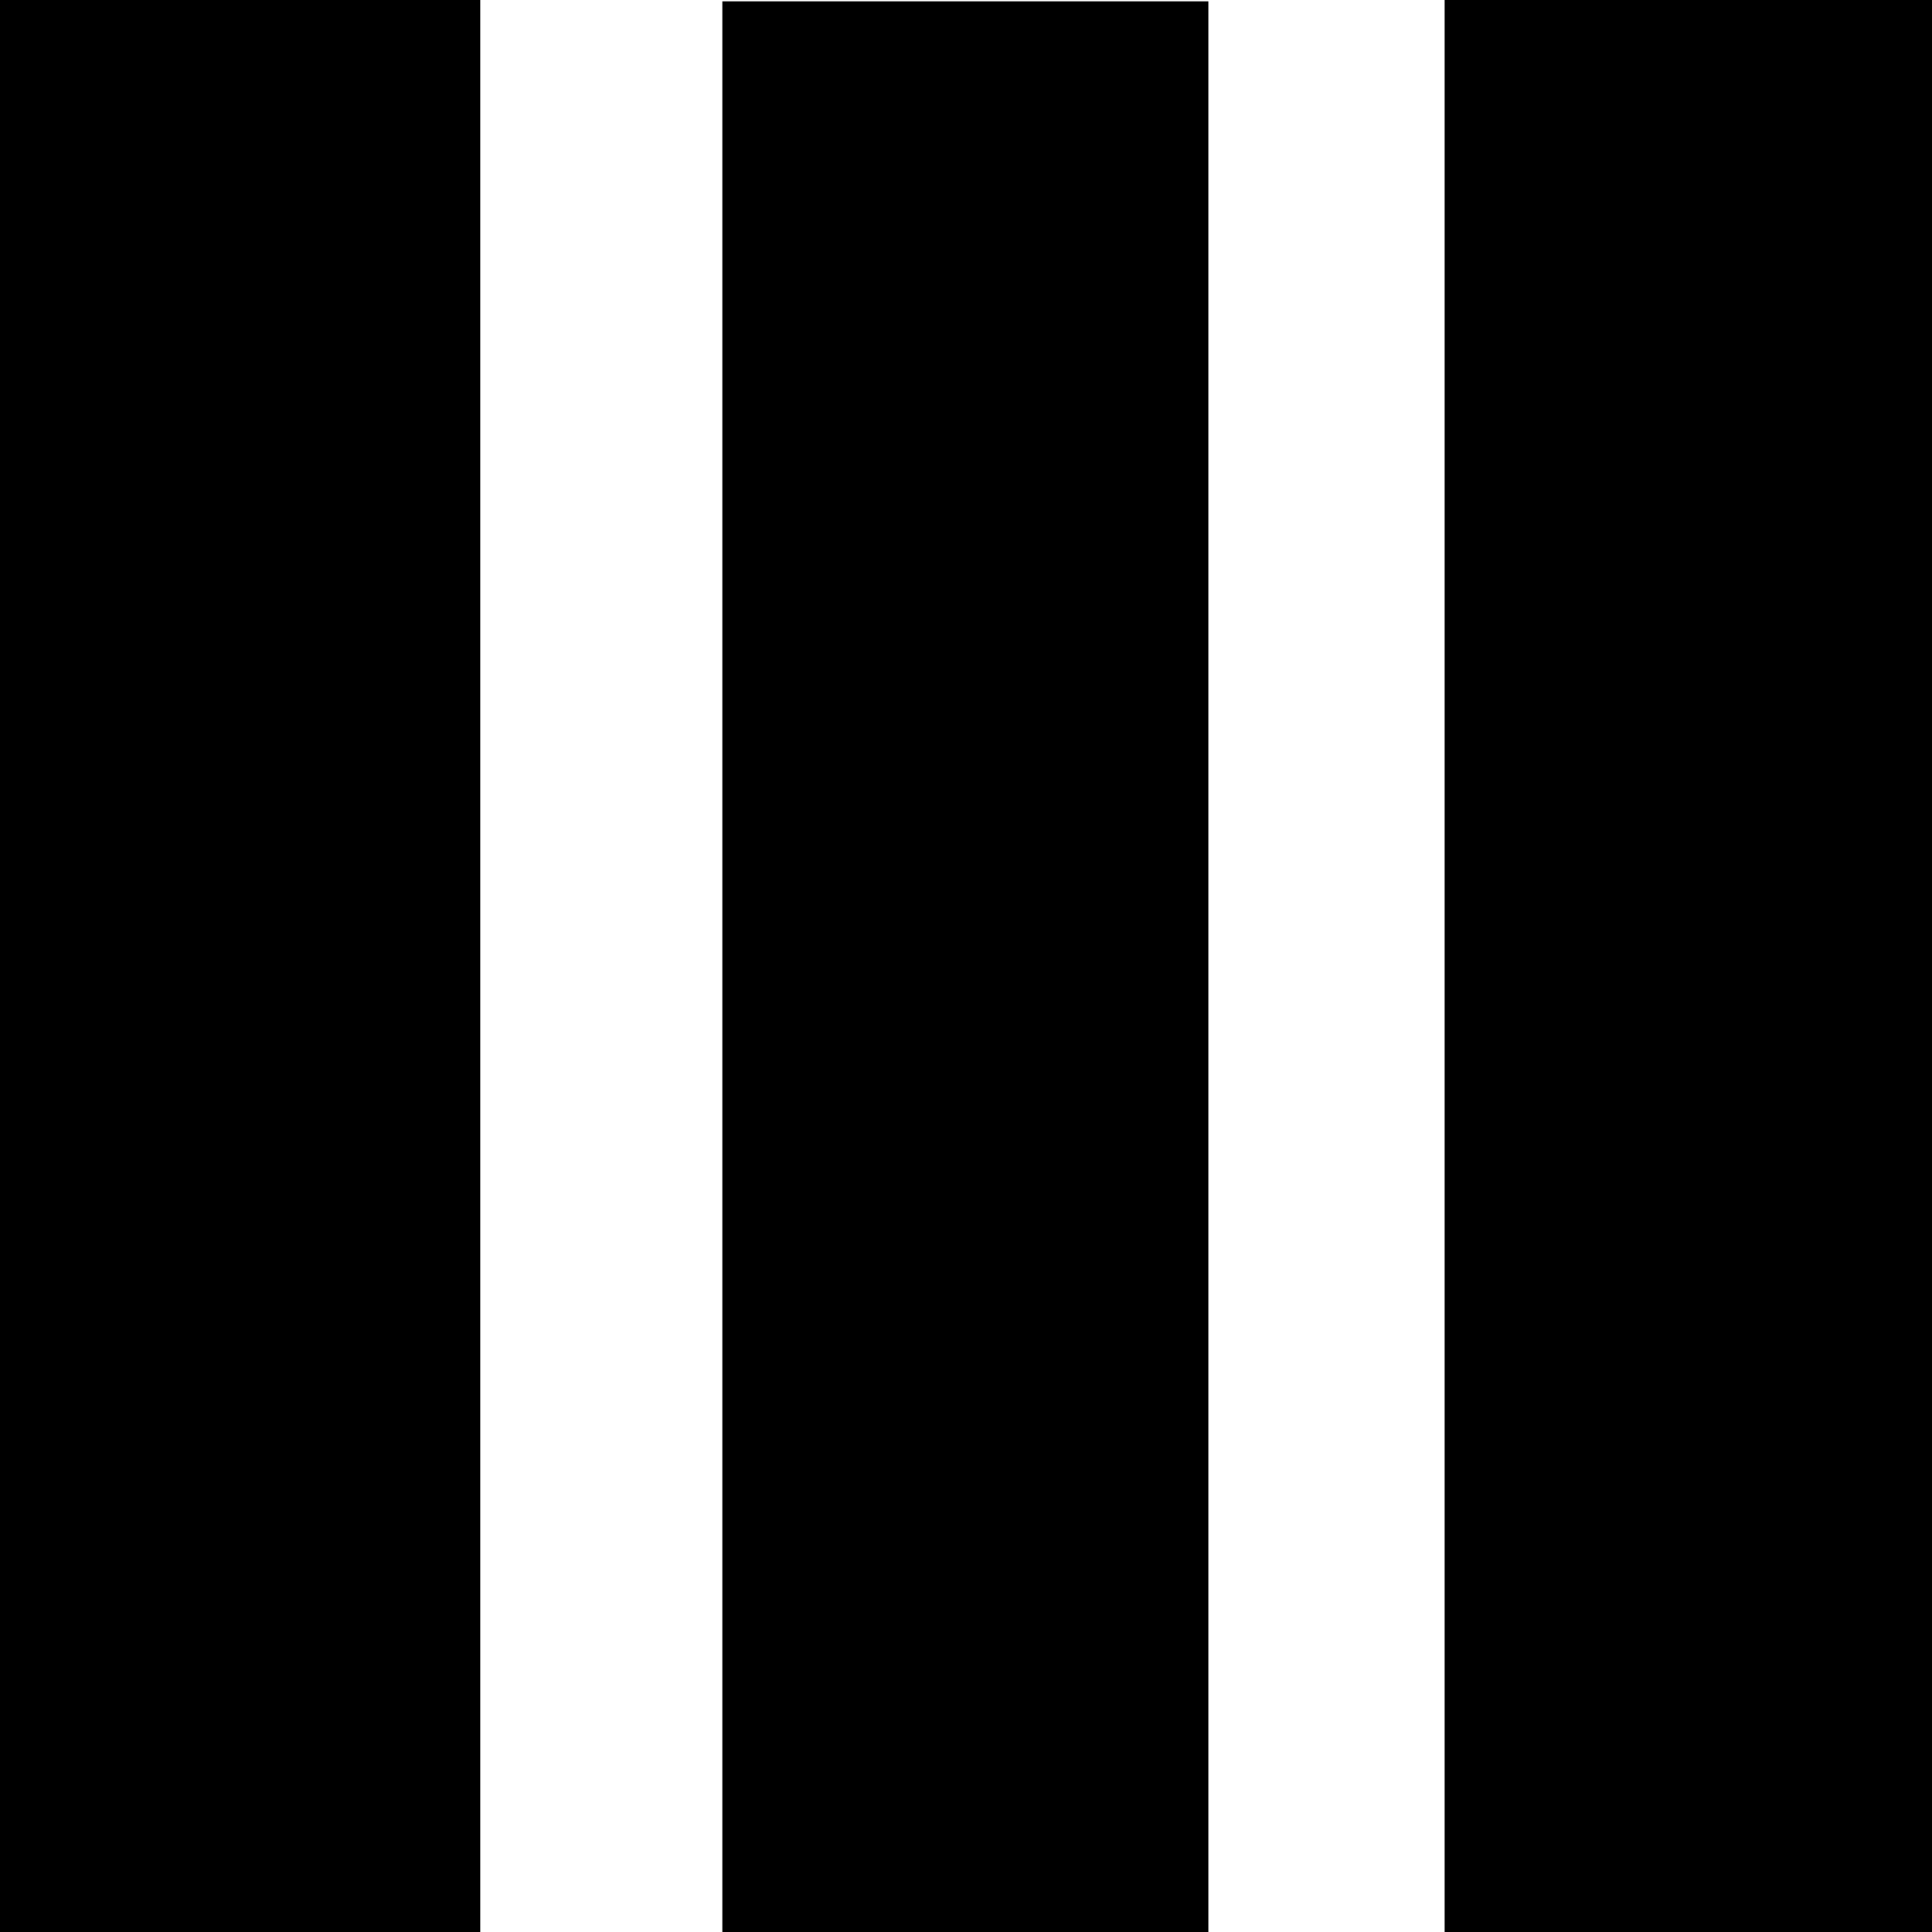
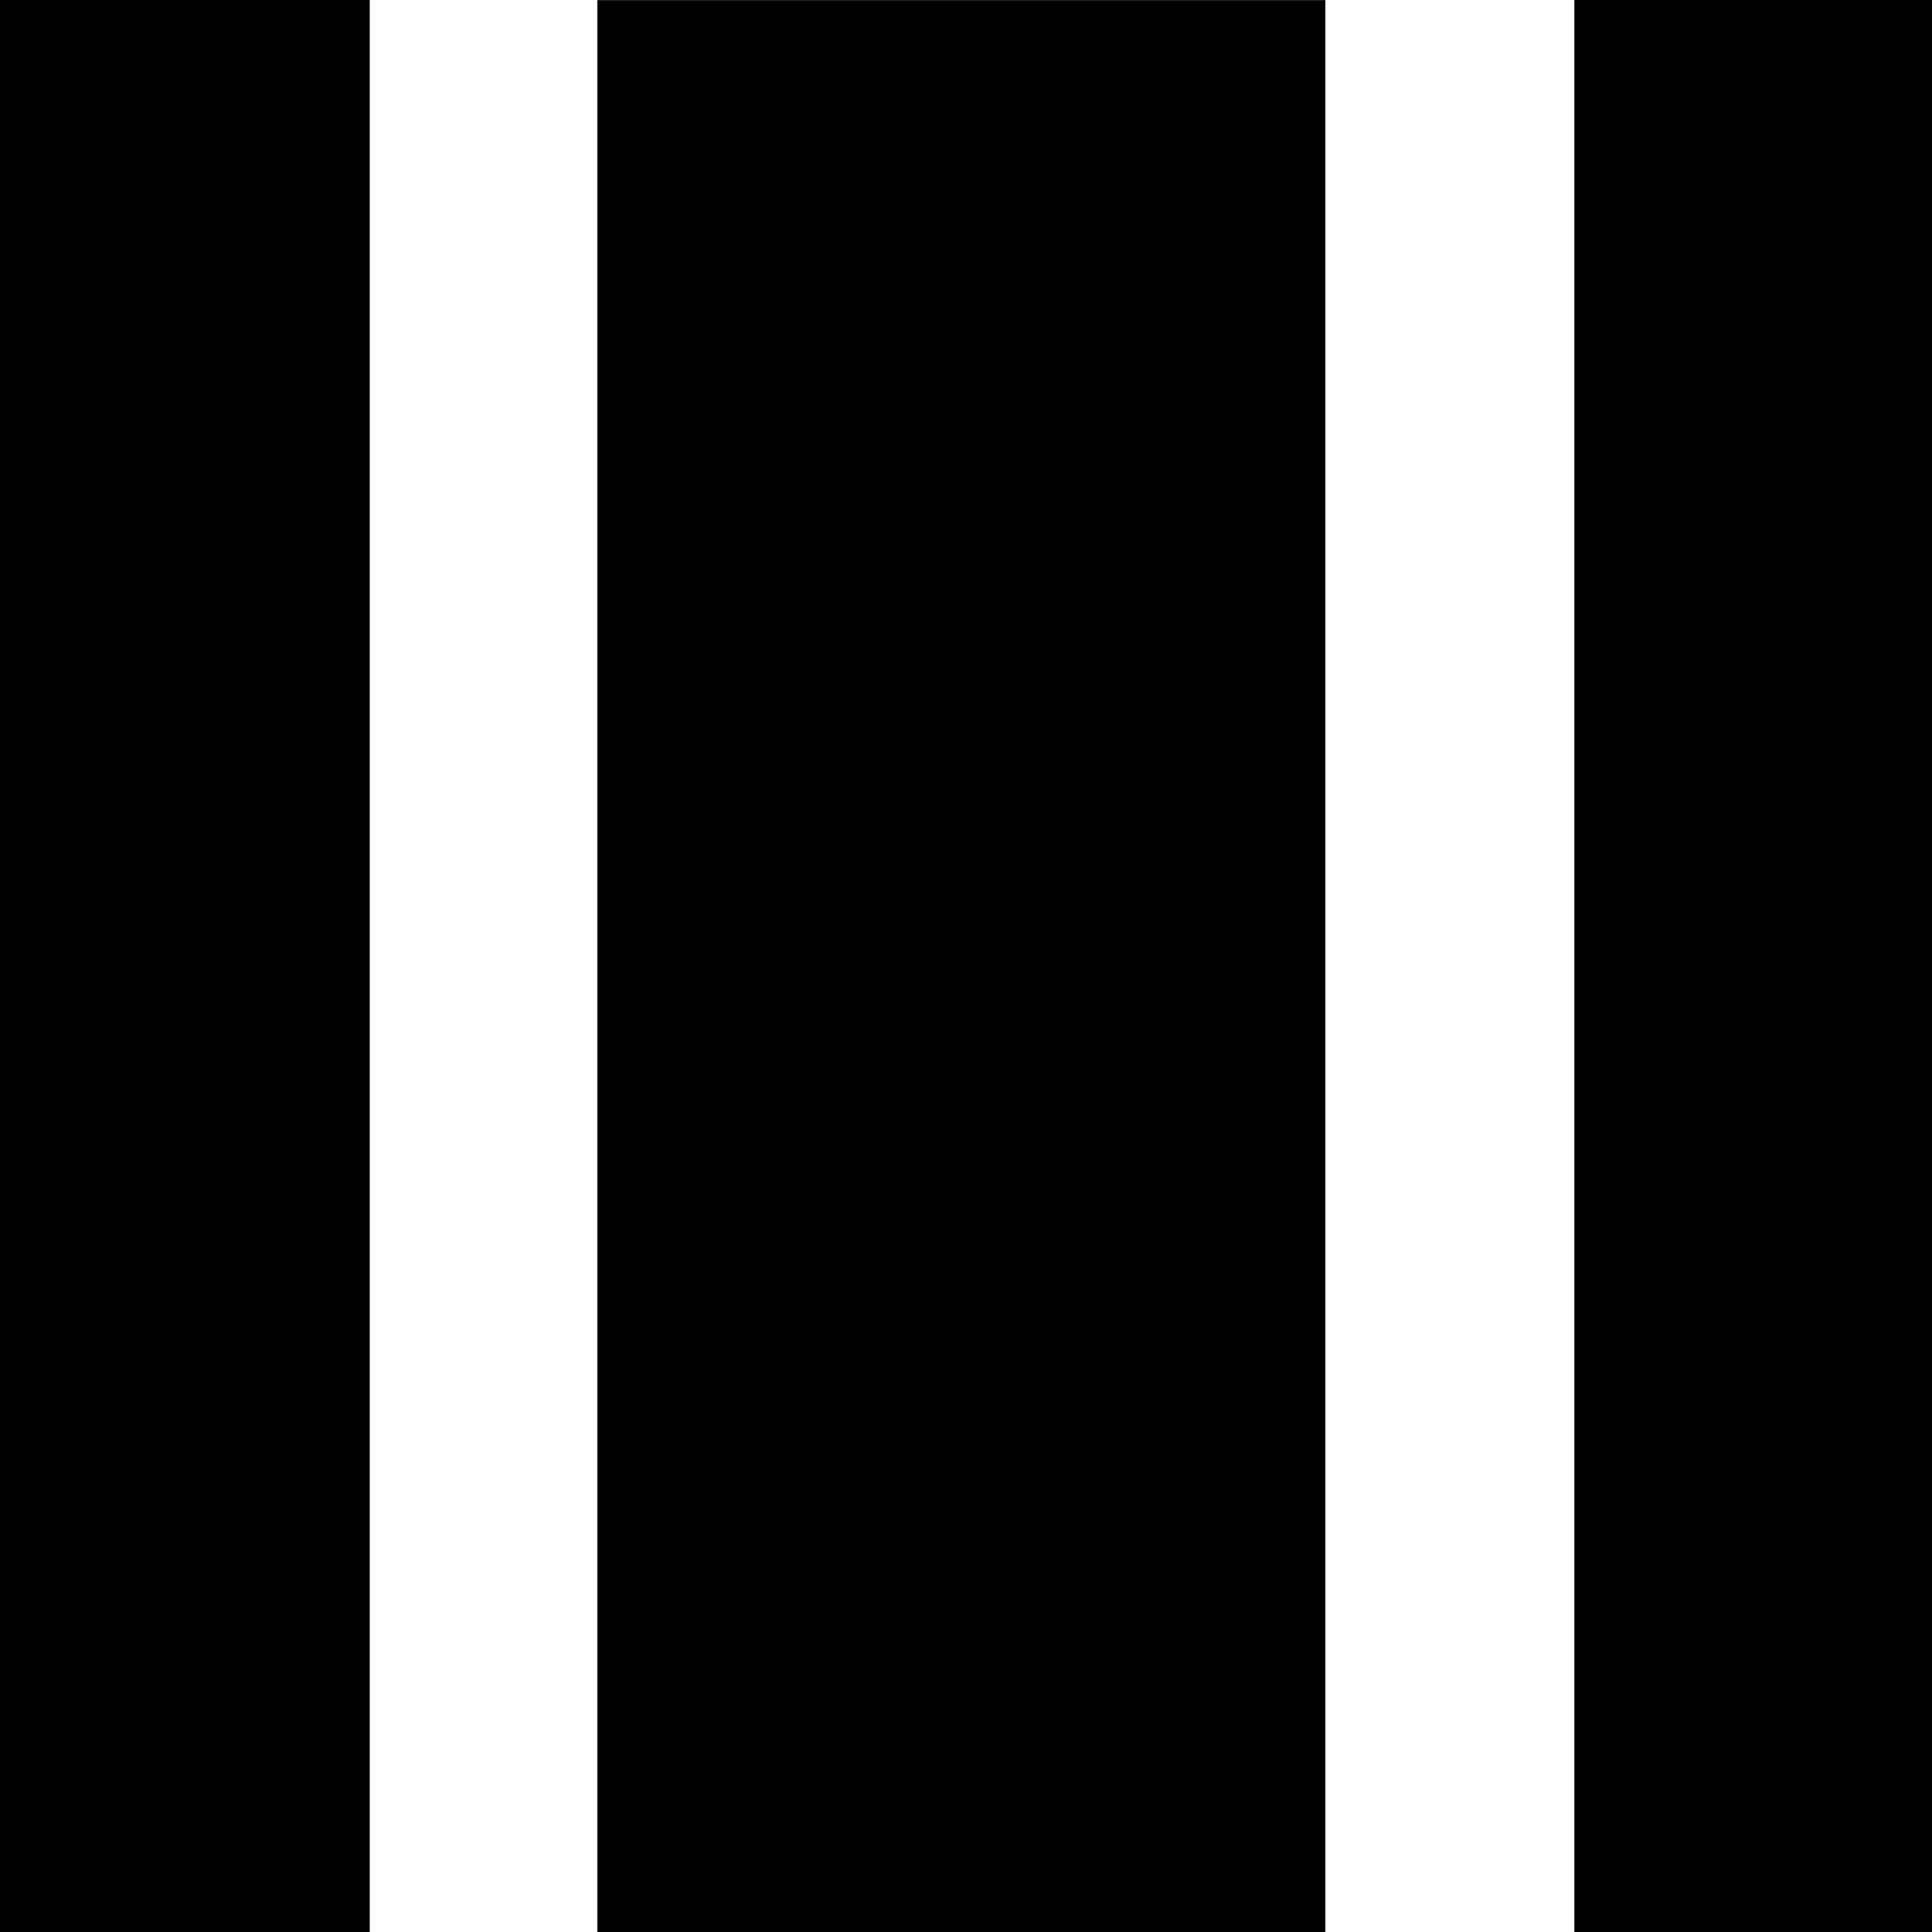
<svg xmlns="http://www.w3.org/2000/svg" width="16" height="16" viewBox="0 0 16 16" id="svg3336" version="1.1">
  <defs id="defs3338" />
  <g id="layer1" transform="translate(0,-1036.362)">
-     <rect style="fill:#000000;fill-opacity:1;stroke:none" id="rect3344" width="3.977" height="16.02" x="8.8474161e-09" y="1036.342" />
-     <rect style="fill:#000000;fill-opacity:1;stroke:none" id="rect3344-3" width="4.025" height="16.005" x="5.982" y="1036.373" />
-     <rect style="fill:#000000;fill-opacity:1;stroke:none" id="rect3344-3-6" width="4.056" height="16.052" x="11.964" y="1036.342" />
+     <rect style="fill:#000000;fill-opacity:1;stroke:none" id="rect3344" width="3.062" height="16.02" x="8.8474161e-09" y="1036.342" />
+     <rect style="fill:#000000;fill-opacity:1;stroke:none" id="rect3344-6" width="2.967" height="16.02" x="13.038" y="1036.353" />
+     <rect style="fill:#000000;fill-opacity:1;stroke:none" id="rect3344-67" width="6.029" height="16.02" x="4.947" y="1036.363" />
  </g>
</svg>
